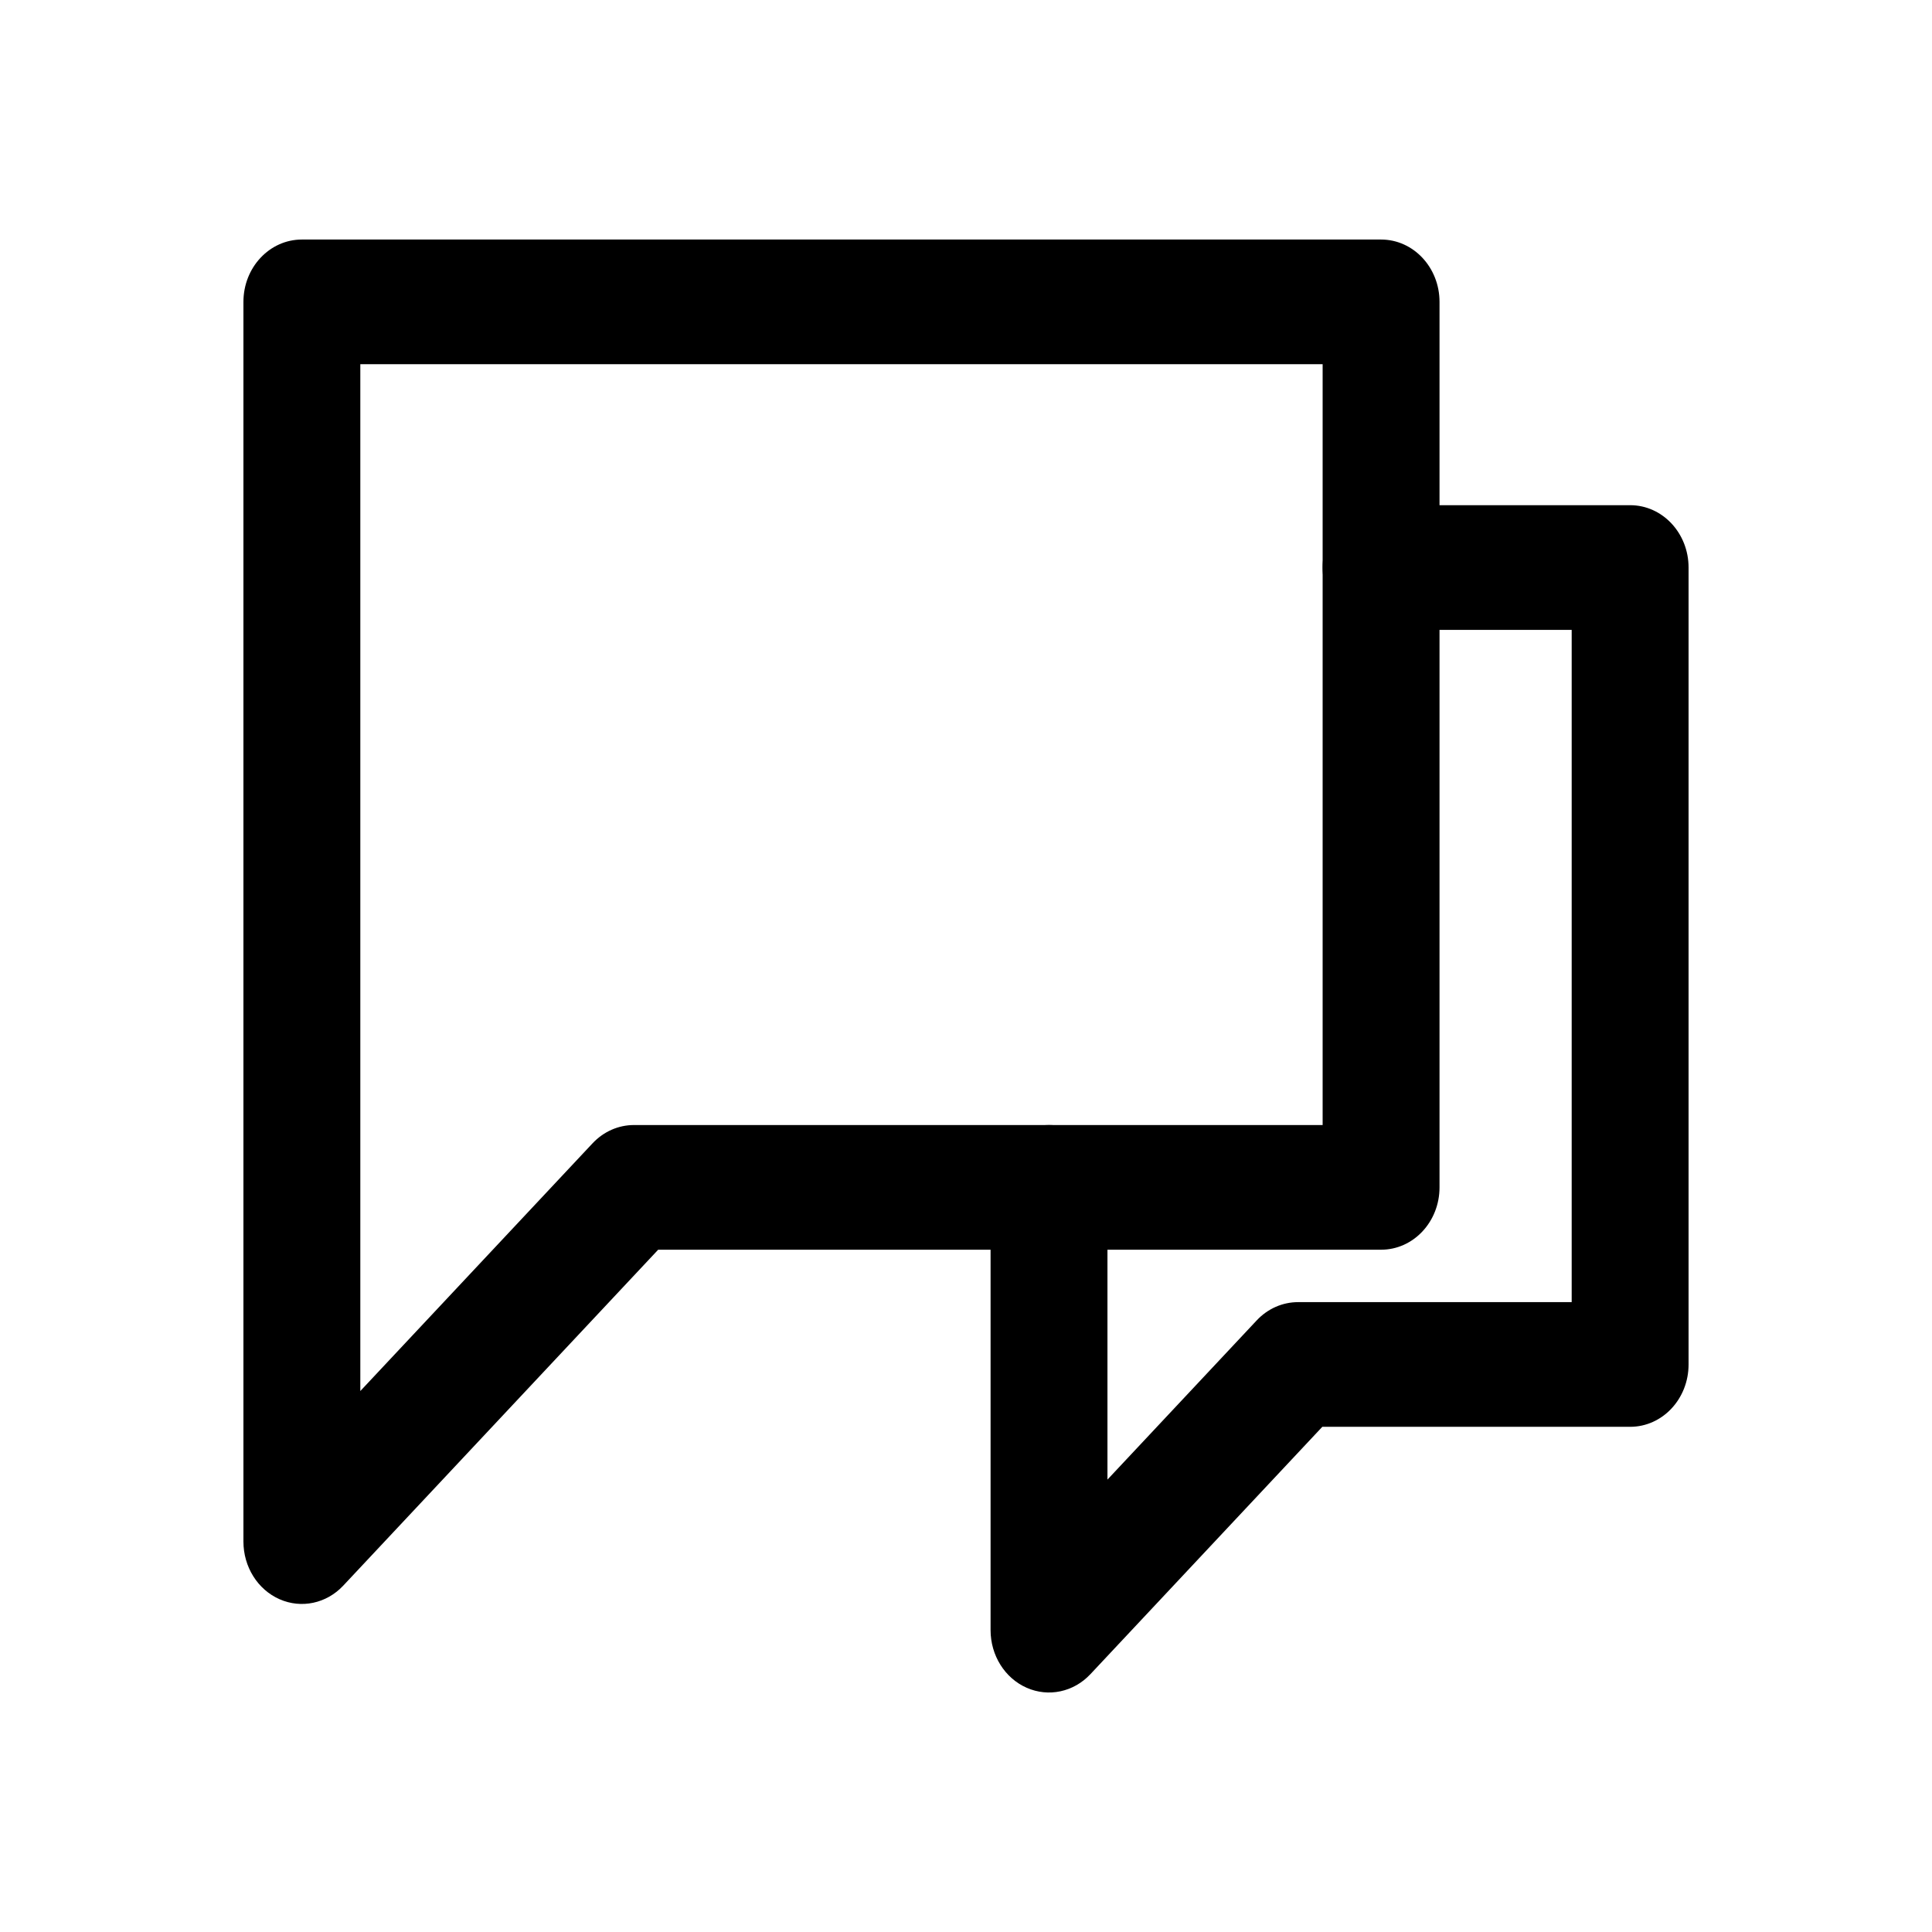
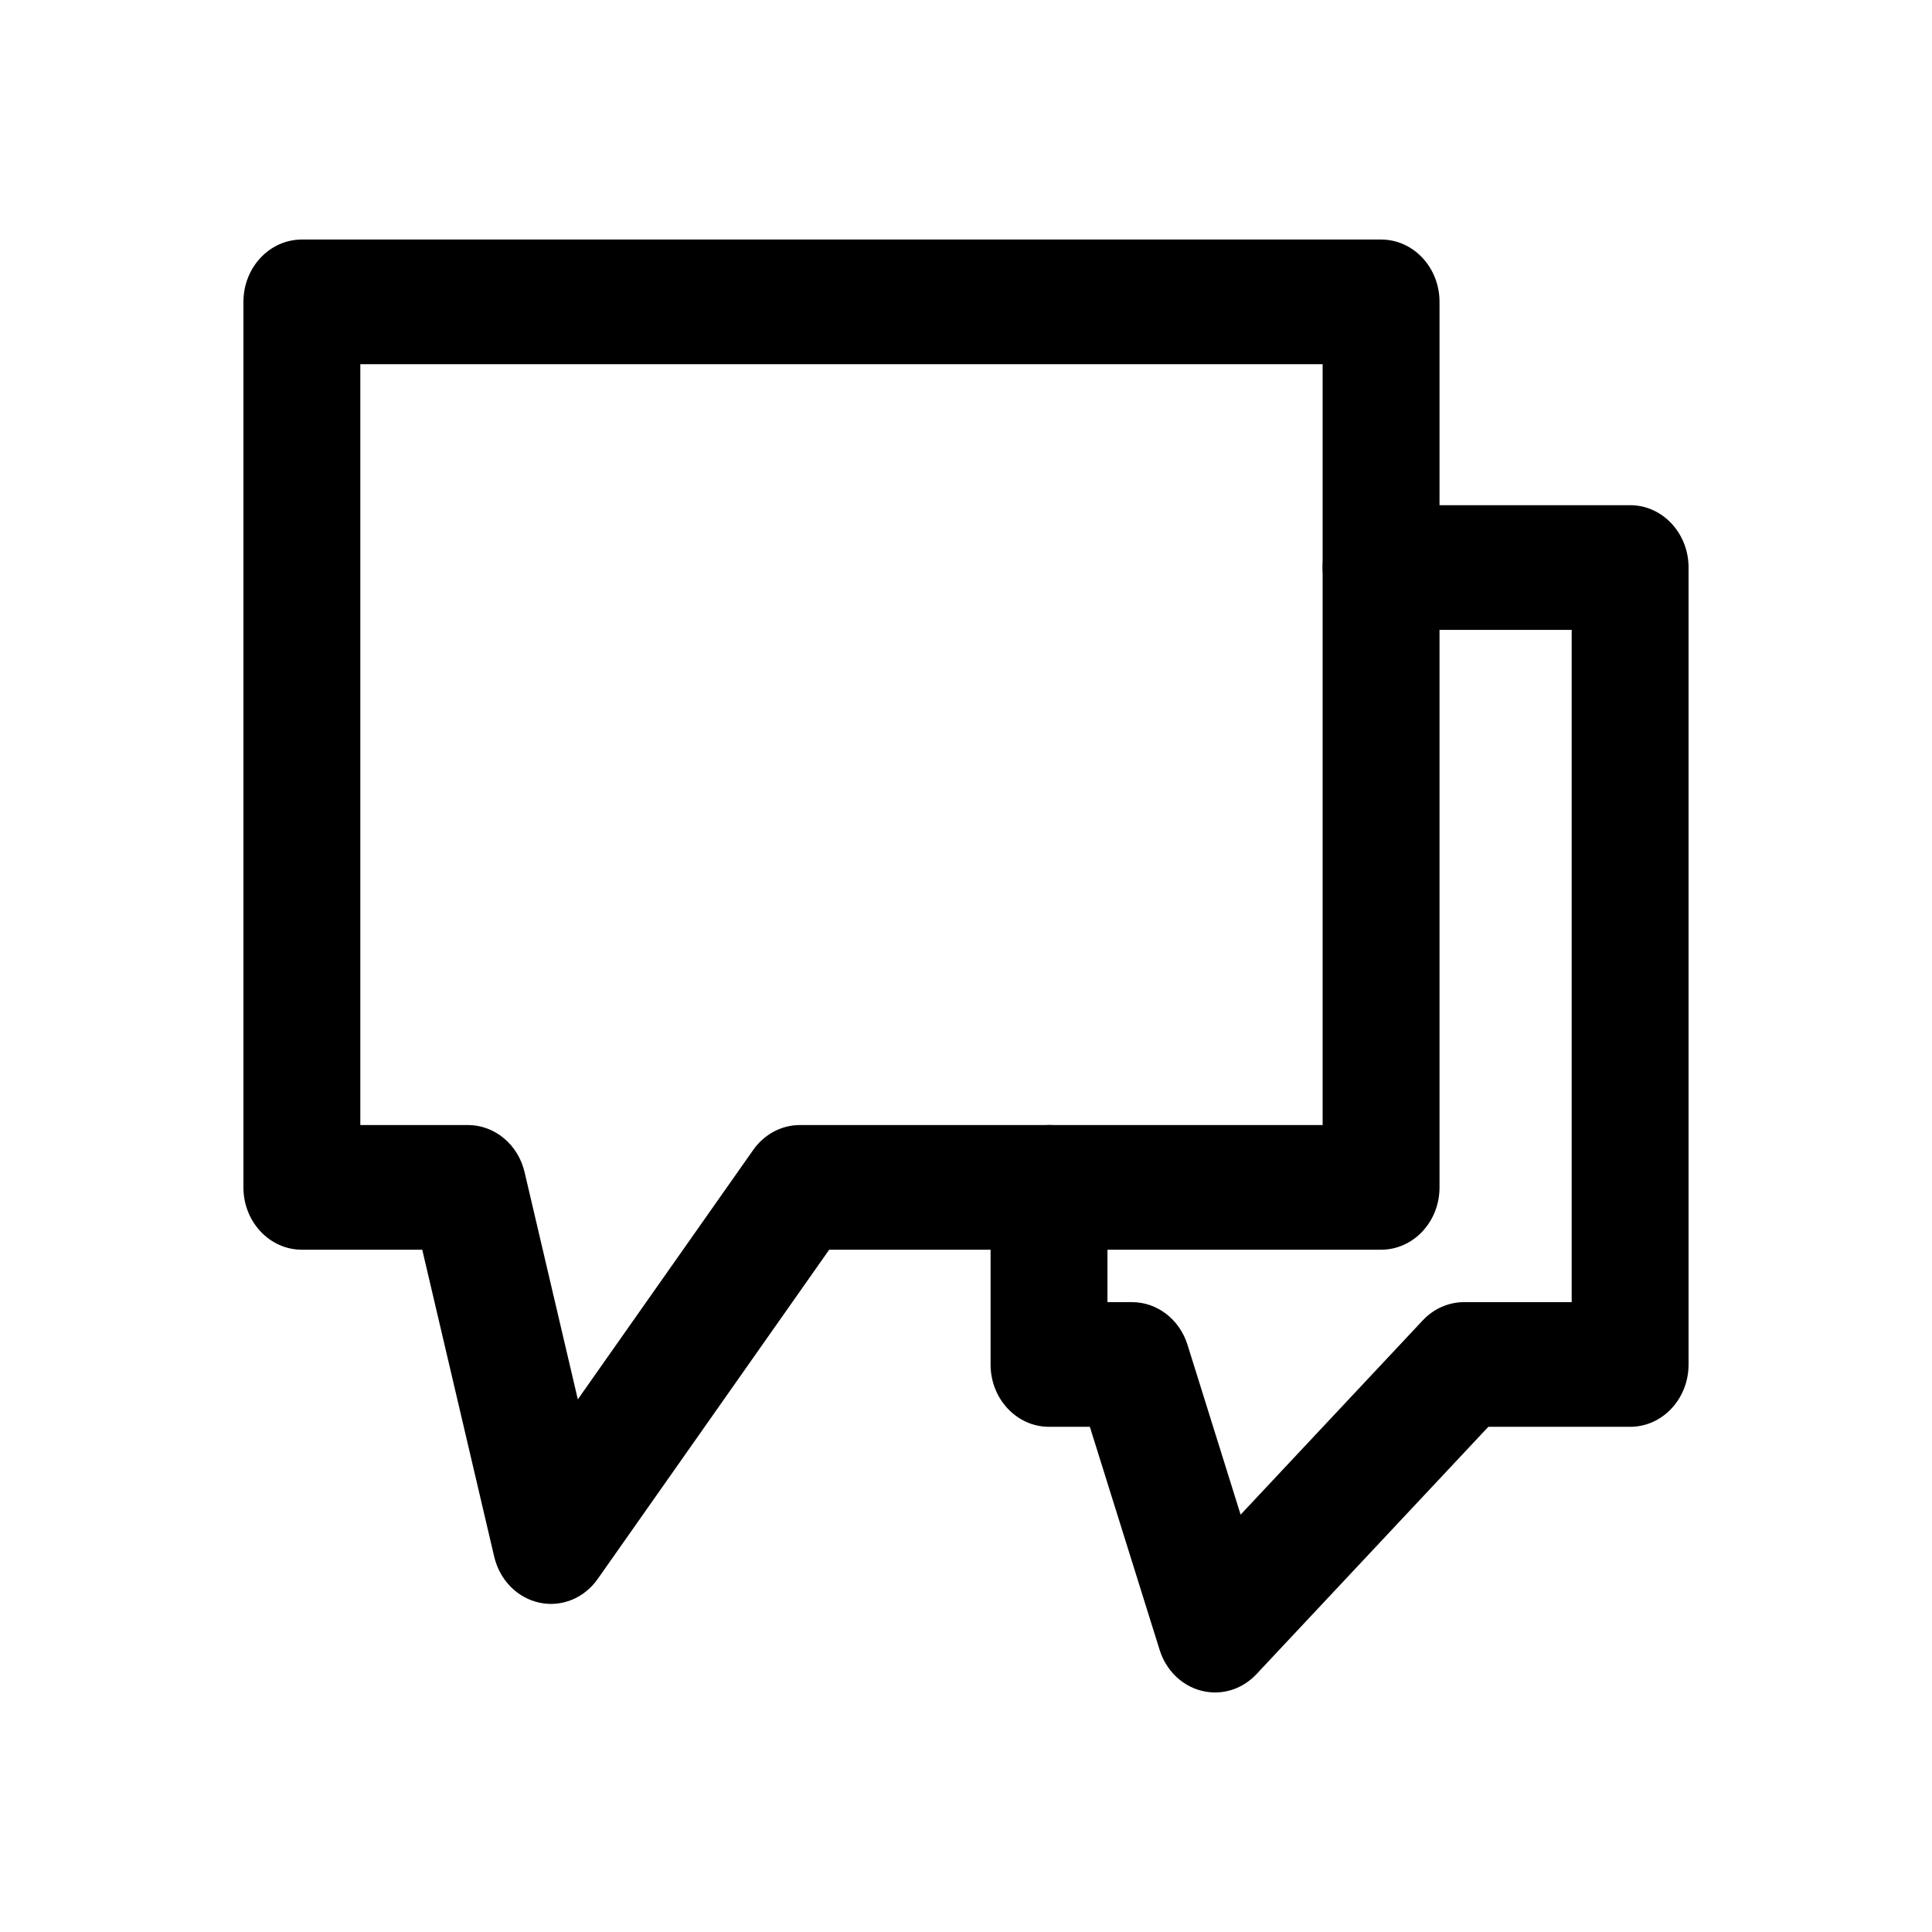
<svg xmlns="http://www.w3.org/2000/svg" viewBox="0 0 24 24" fill="none" shape-rendering="geometricPrecision">
-   <g data-keyline="18x18" data-shape="square" transform="matrix(1.031252 0 0 1.099996 -0.3750258 -1.74995)">
-     <path d="M4 4.296L17 4.296C17.389 4.296 17.704 4.611 17.704 5L17.704 15C17.704 15.389 17.389 15.704 17 15.704L8.292 15.704L4.498 19.498C4.297 19.699 3.994 19.76 3.731 19.651C3.467 19.542 3.296 19.285 3.296 19L3.296 5C3.296 4.611 3.611 4.296 4 4.296zM4.704 5.704L4.704 17.3L7.502 14.502C7.634 14.37 7.813 14.296 8 14.296L16.296 14.296L16.296 5.704L4.704 5.704z" fill="black" />
-     <path d="M17 7.296L20 7.296C20.389 7.296 20.704 7.611 20.704 8L20.704 17C20.704 17.389 20.389 17.704 20 17.704L16.292 17.704L13.498 20.498C13.297 20.699 12.994 20.76 12.731 20.651C12.467 20.542 12.296 20.285 12.296 20L12.296 15C12.296 14.611 12.611 14.296 13 14.296C13.389 14.296 13.704 14.611 13.704 15L13.704 18.3L15.502 16.502C15.634 16.37 15.813 16.296 16 16.296L19.296 16.296L19.296 8.704L17 8.704C16.611 8.704 16.296 8.389 16.296 8C16.296 7.611 16.611 7.296 17 7.296z" fill="black" />
+   <g data-keyline="18x18" data-shape="square" transform="matrix(1.031252 0 0 1.099996 -.3750258 -1.74995)">
+     <path d="M4 4.296L17 4.296C17.389 4.296 17.704 4.611 17.704 5L17.704 15C17.704 15.389 17.389 15.704 17 15.704L10.352 15.704L7.563 19.423C7.4 19.64 7.127 19.744 6.861 19.69C6.594 19.636 6.383 19.434 6.317 19.171L5.45 15.704L4 15.704C3.611 15.704 3.296 15.389 3.296 15L3.296 5C3.296 4.611 3.611 4.296 4 4.296zM4.704 5.704L4.704 14.296L6 14.296C6.323 14.296 6.605 14.516 6.683 14.829L7.324 17.394L9.437 14.577C9.57 14.4 9.778 14.296 10 14.296L16.296 14.296L16.296 5.704L4.704 5.704z" fill="black" />
+     <path d="M17 7.296L20 7.296C20.389 7.296 20.704 7.611 20.704 8L20.704 17C20.704 17.389 20.389 17.704 20 17.704L18.292 17.704L15.498 20.498C15.325 20.671 15.076 20.741 14.838 20.685C14.6 20.629 14.409 20.454 14.332 20.222L13.492 17.704L13 17.704C12.611 17.704 12.296 17.389 12.296 17L12.296 15C12.296 14.611 12.611 14.296 13 14.296C13.389 14.296 13.704 14.611 13.704 15L13.704 16.296L14 16.296C14.303 16.296 14.572 16.49 14.668 16.777L15.308 18.696L17.502 16.502C17.634 16.37 17.813 16.296 18 16.296L19.296 16.296L19.296 8.704L17 8.704C16.611 8.704 16.296 8.389 16.296 8C16.296 7.611 16.611 7.296 17 7.296z" fill="black" />
  </g>
</svg>
